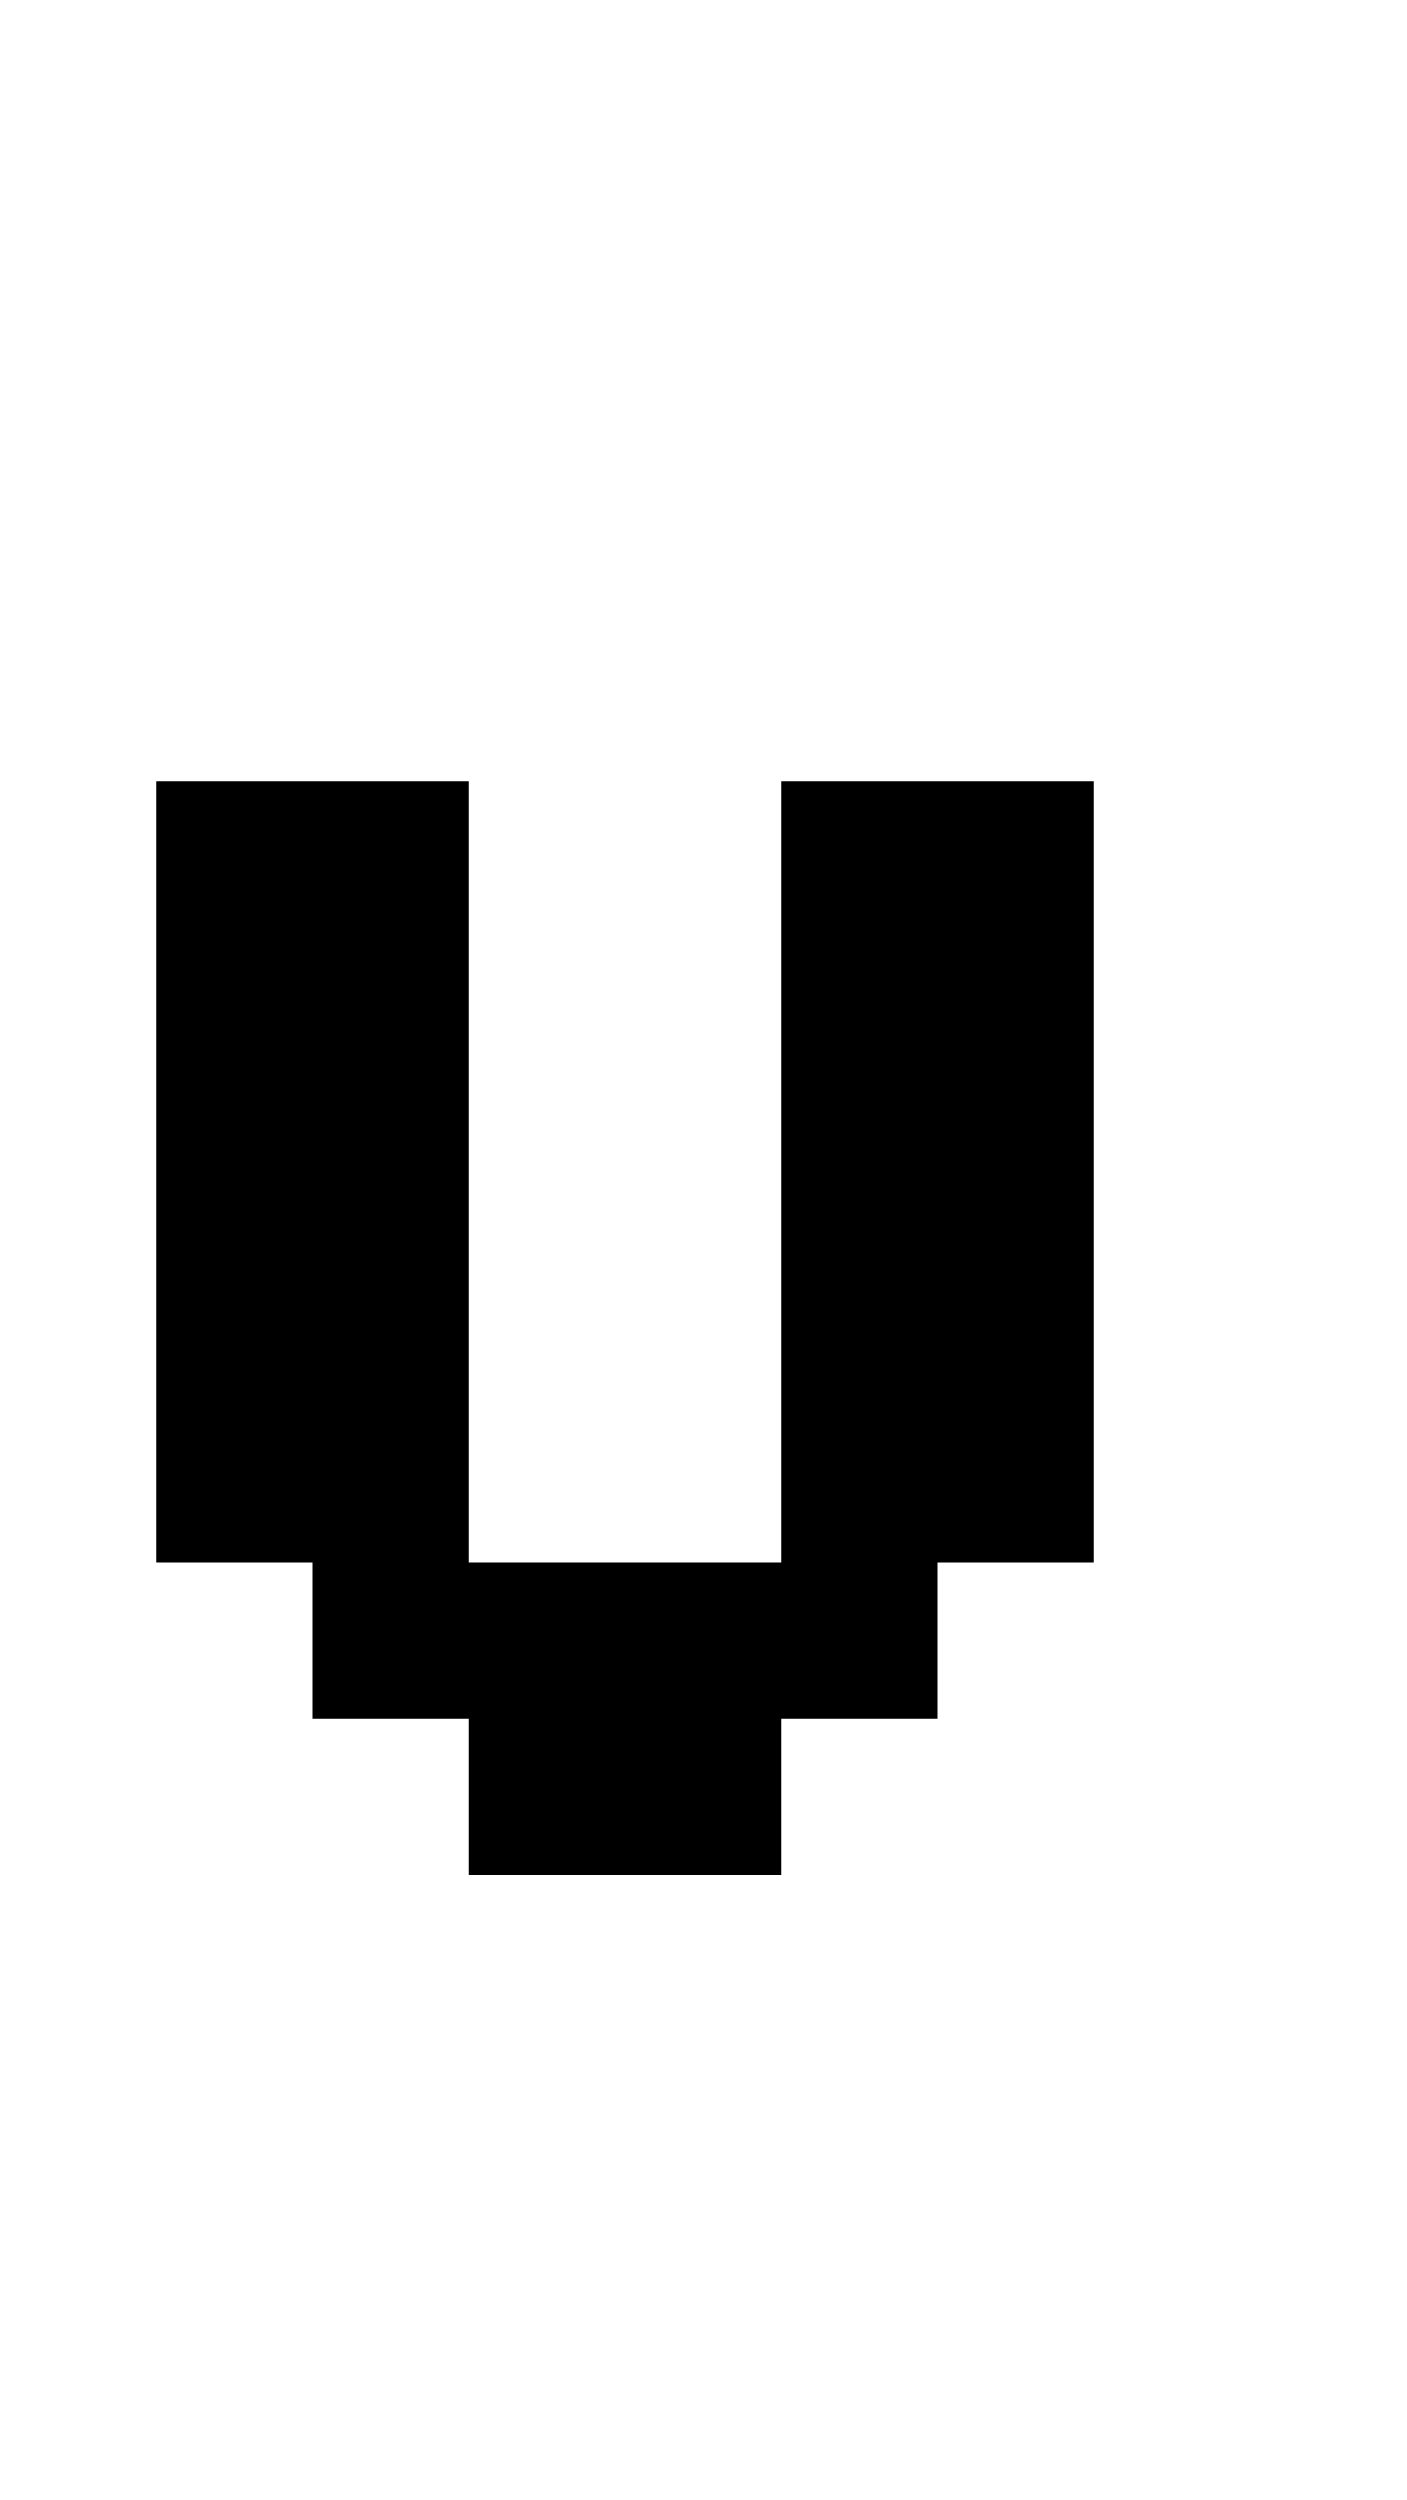
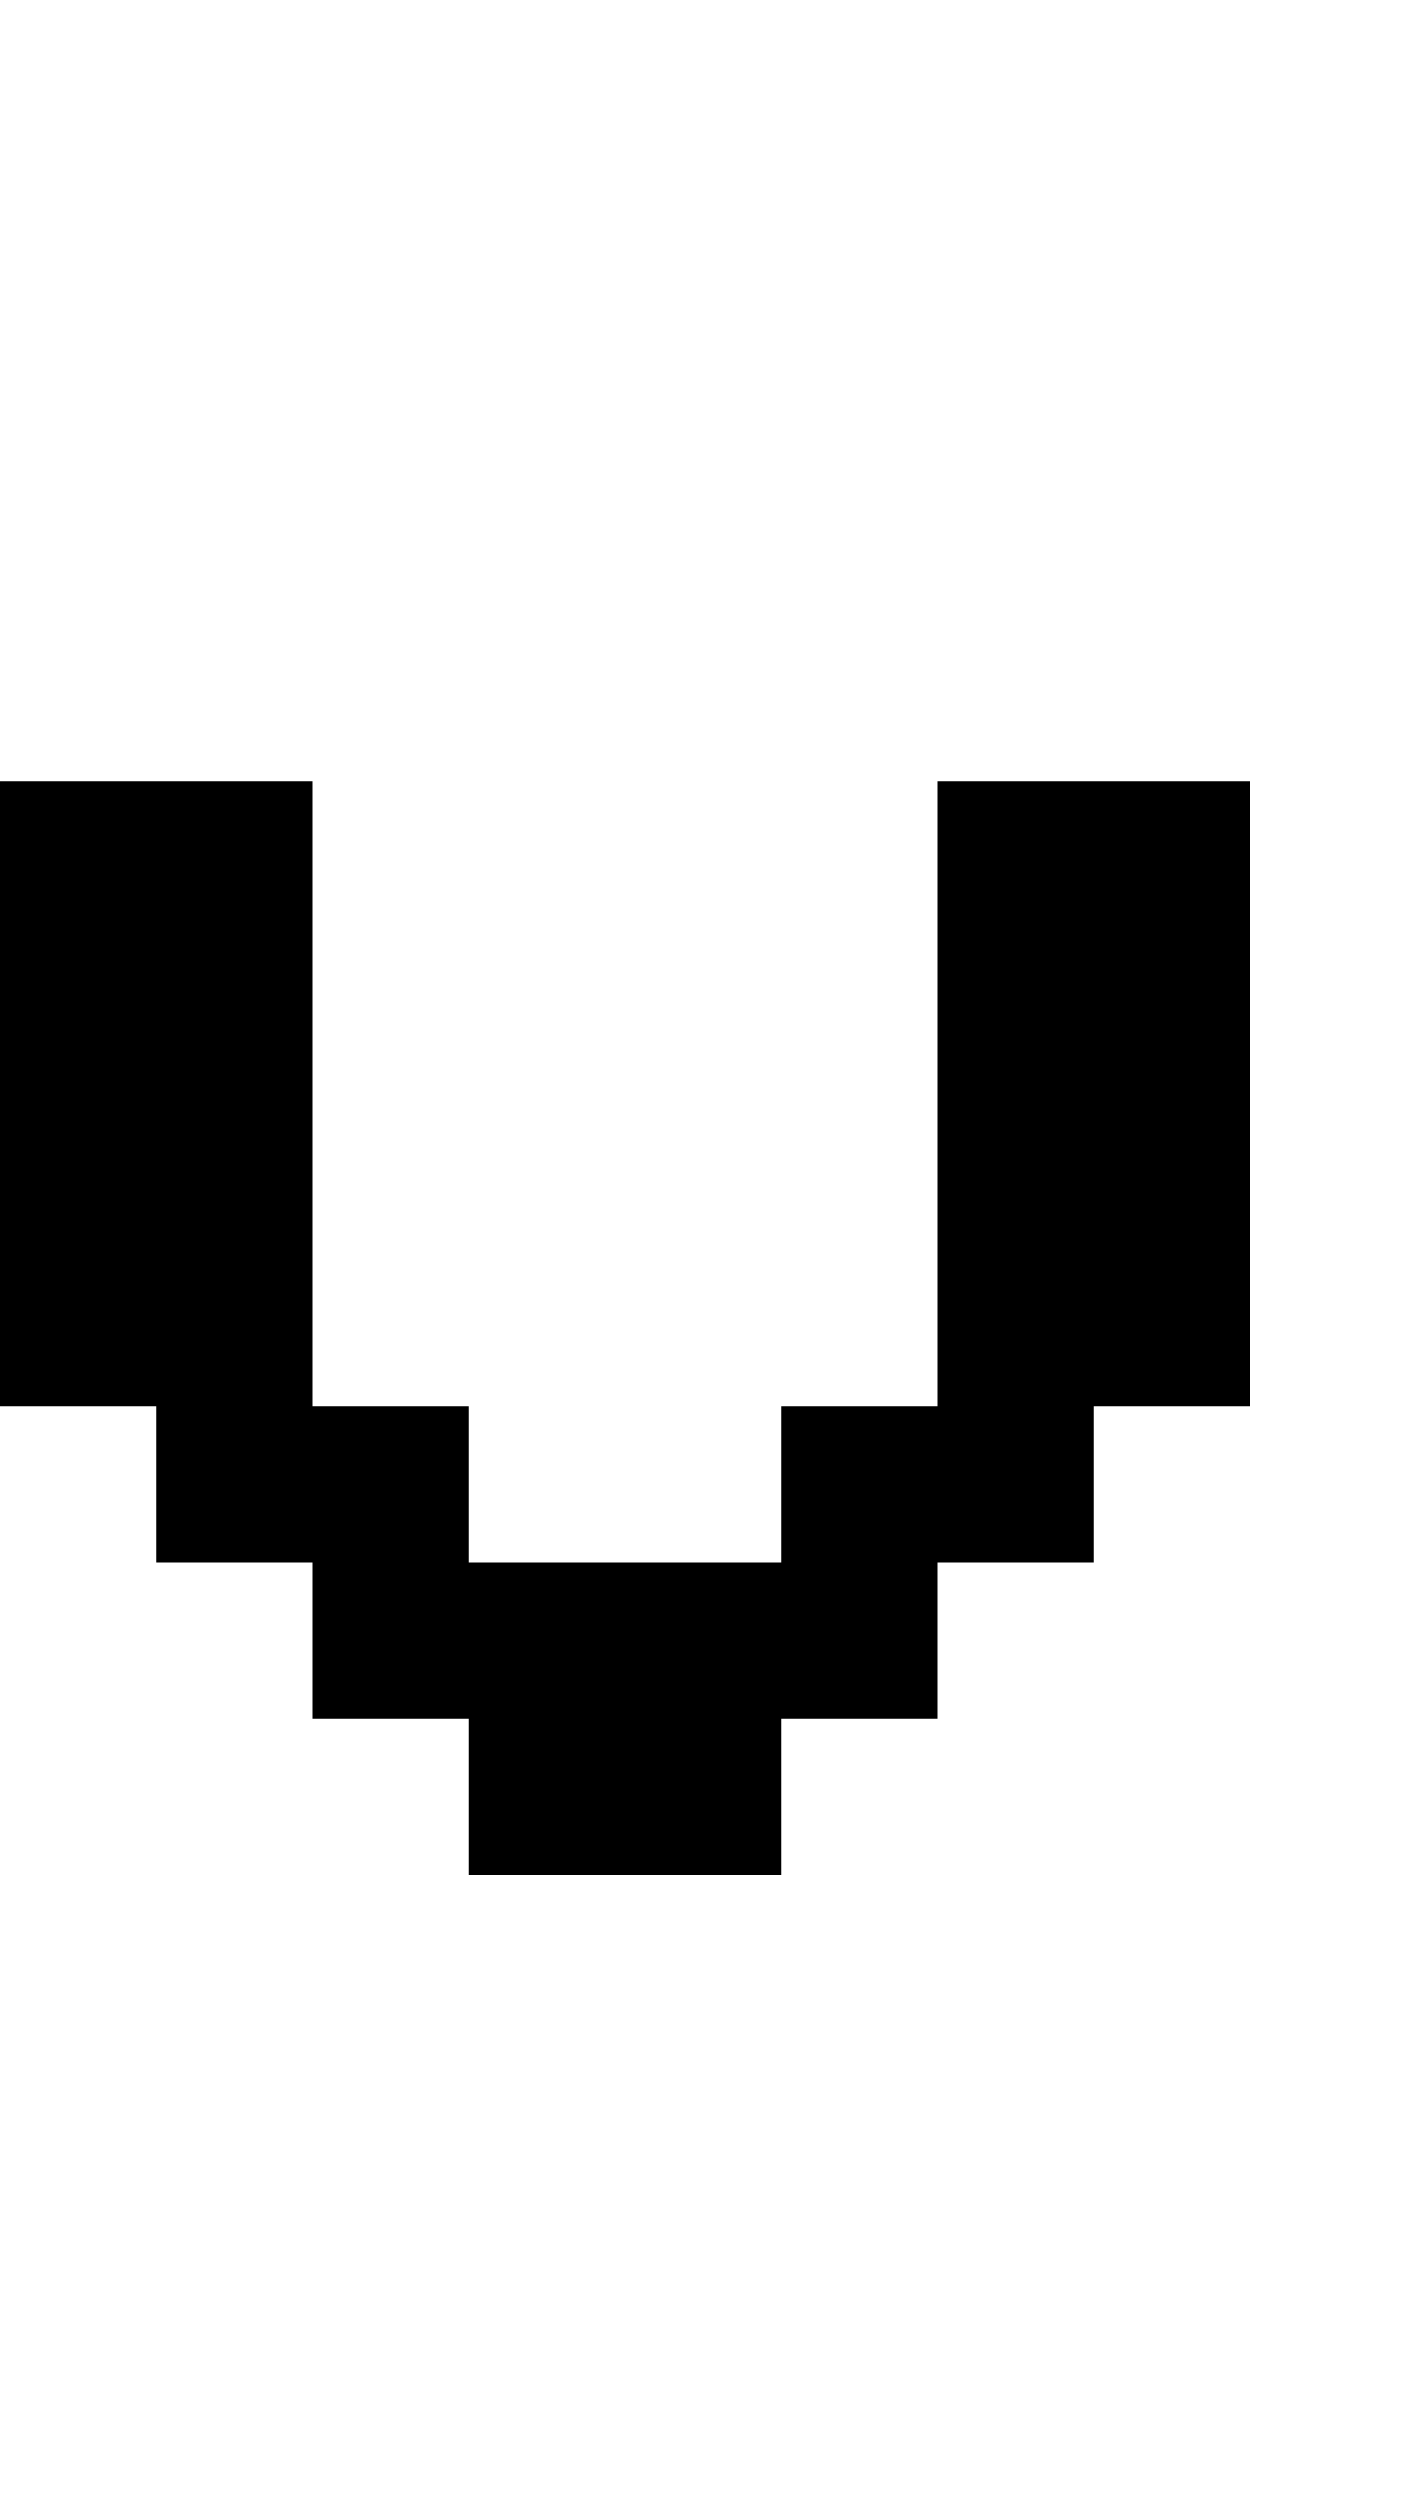
<svg xmlns="http://www.w3.org/2000/svg" baseProfile="full" height="16px" version="1.1" viewBox="0 0 9 16" width="9px">
  <defs />
  <g id="x000000_r0_g0_b0_a1.0">
-     <path d="M 3,10 5,10 5,5 7,5 7,10 6,10 6,11 5,11 5,12 3,12 3,11 2,11 2,10 1,10 1,8 1,5 3,5 z" fill="#000000" fill-opacity="1.0" id="x000000_r0_g0_b0_a1.0_shape1" />
+     <path d="M 8,9 7,9 7,10 6,10 6,11 5,11 5,12 3,12 3,11 2,11 2,10 1,10 1,9 0,9 0,8 0,5 2,5 2,6 2,9 3,9 3,10 5,10 5,9 6,9 6,8 6,5 8,5 z" fill="#000000" fill-opacity="1.0" id="x000000_r0_g0_b0_a1.0_shape1" />
  </g>
</svg>
